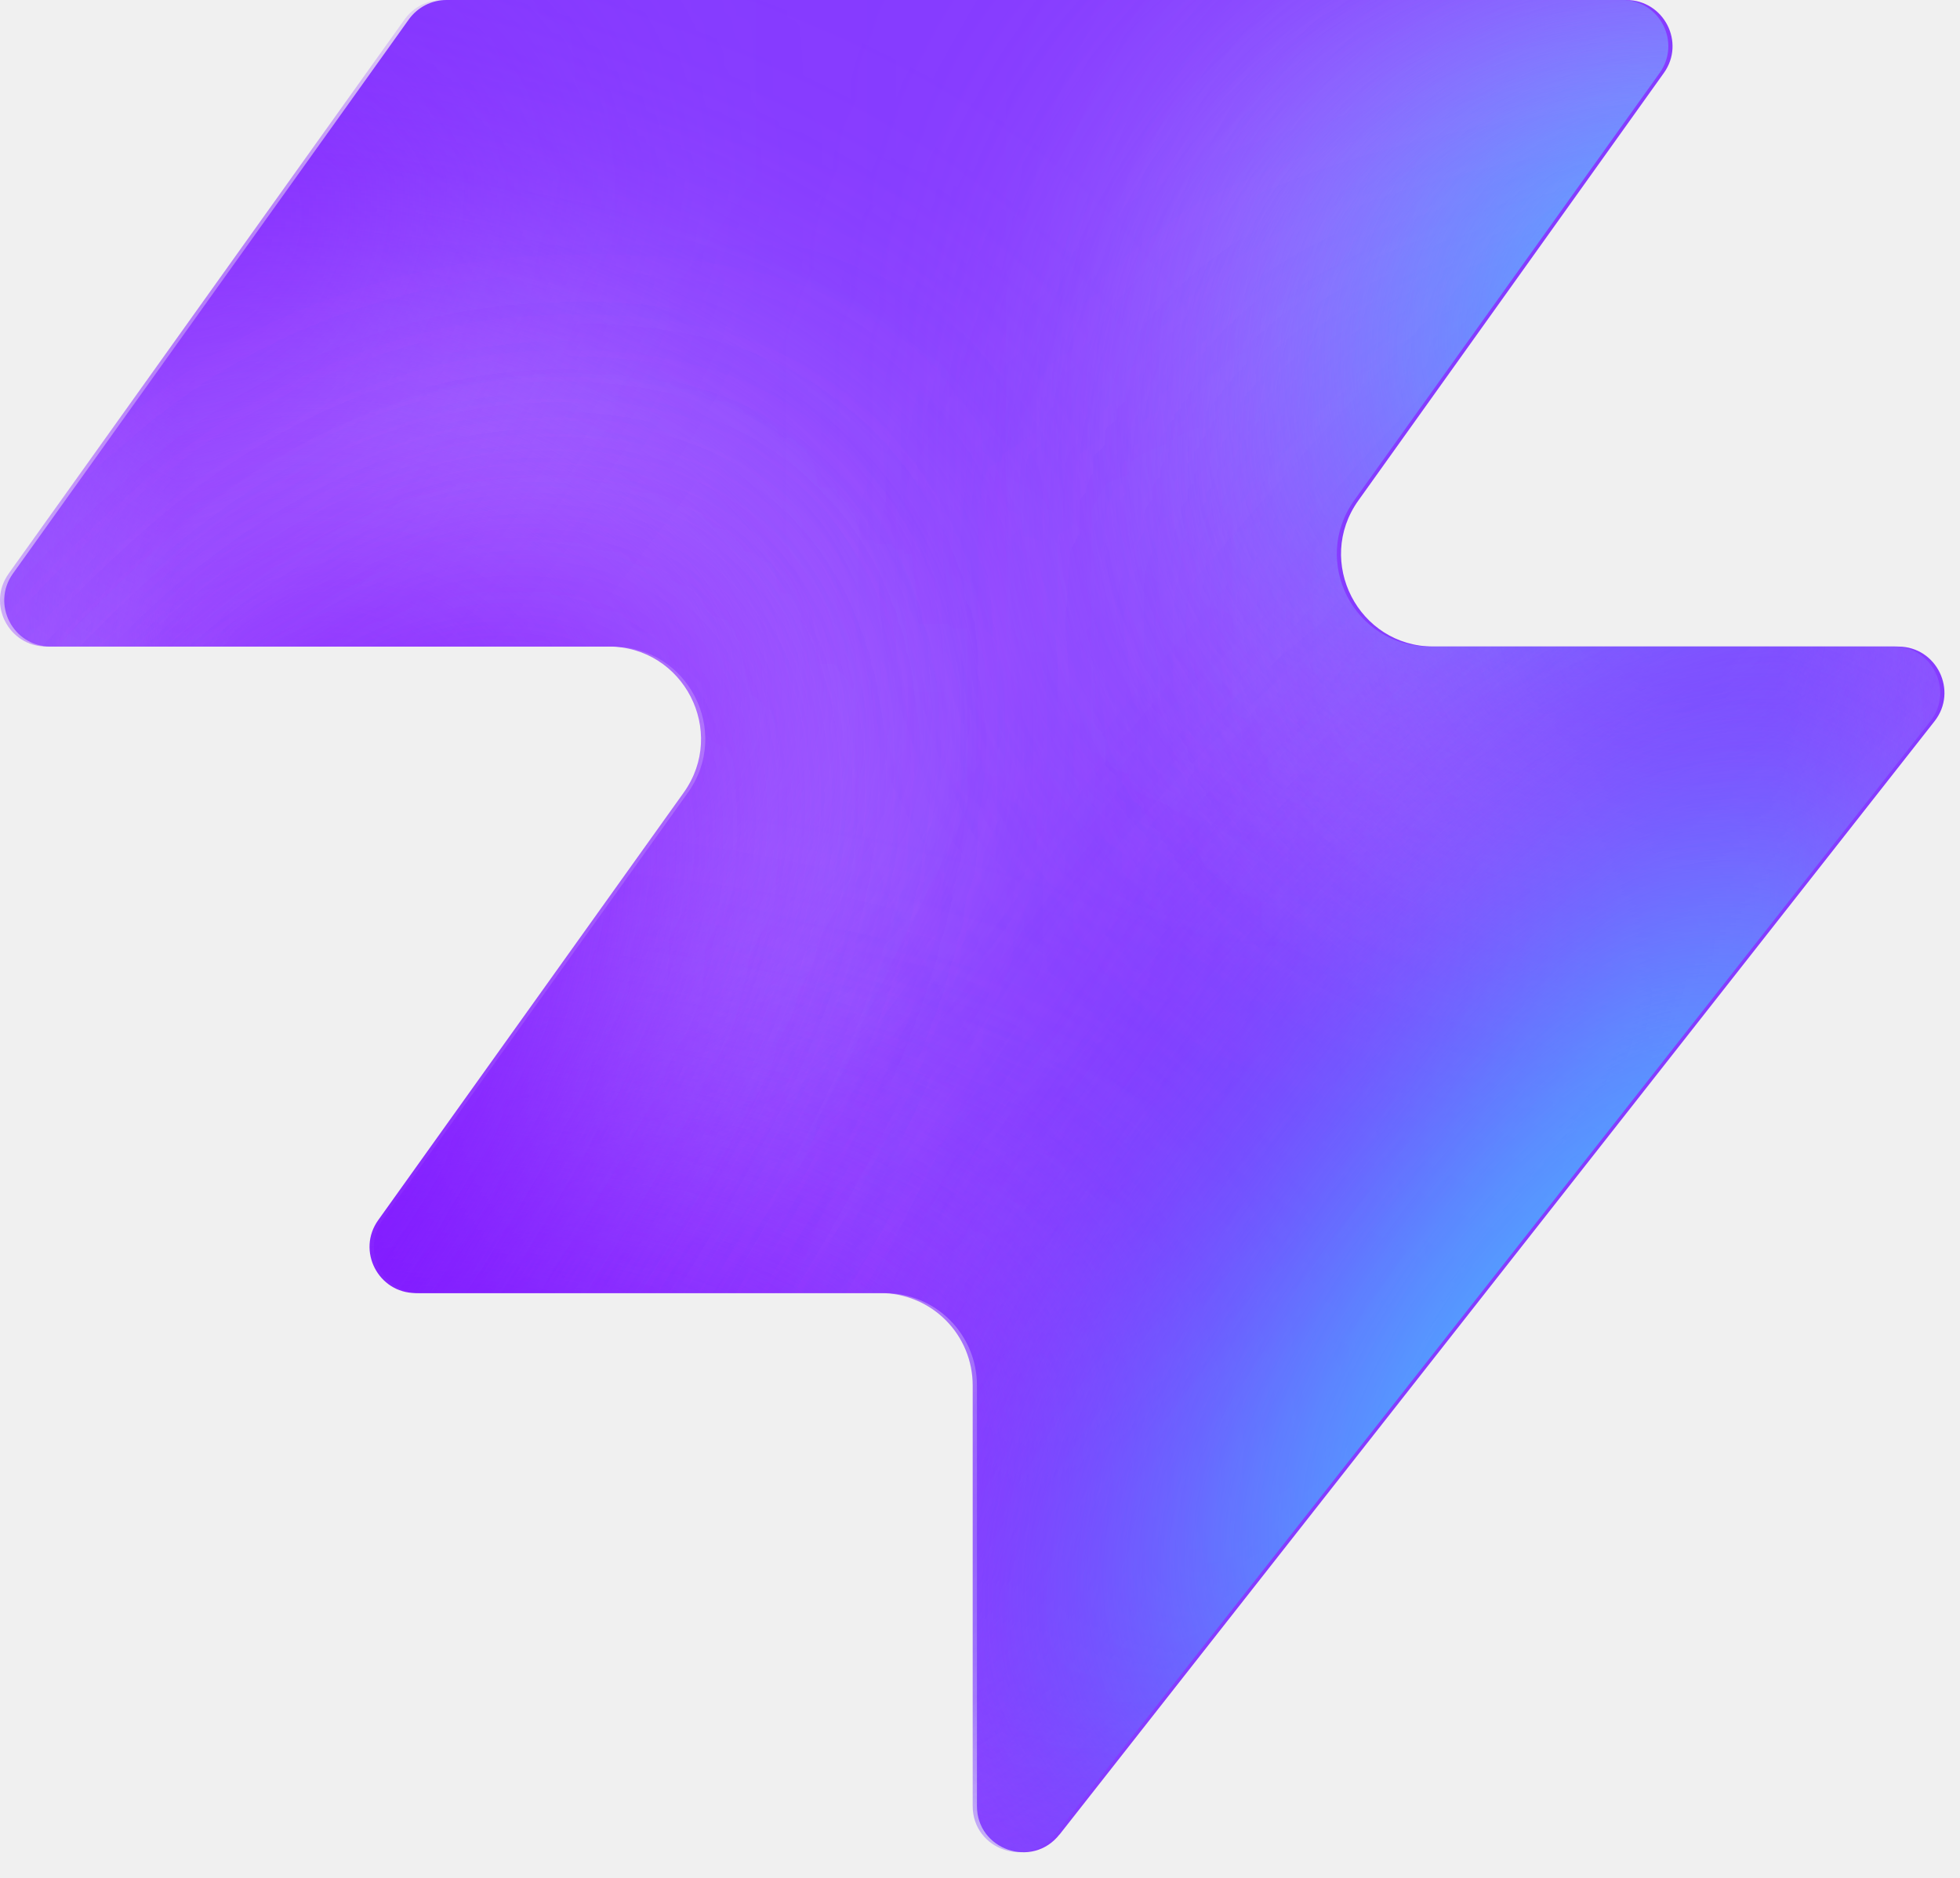
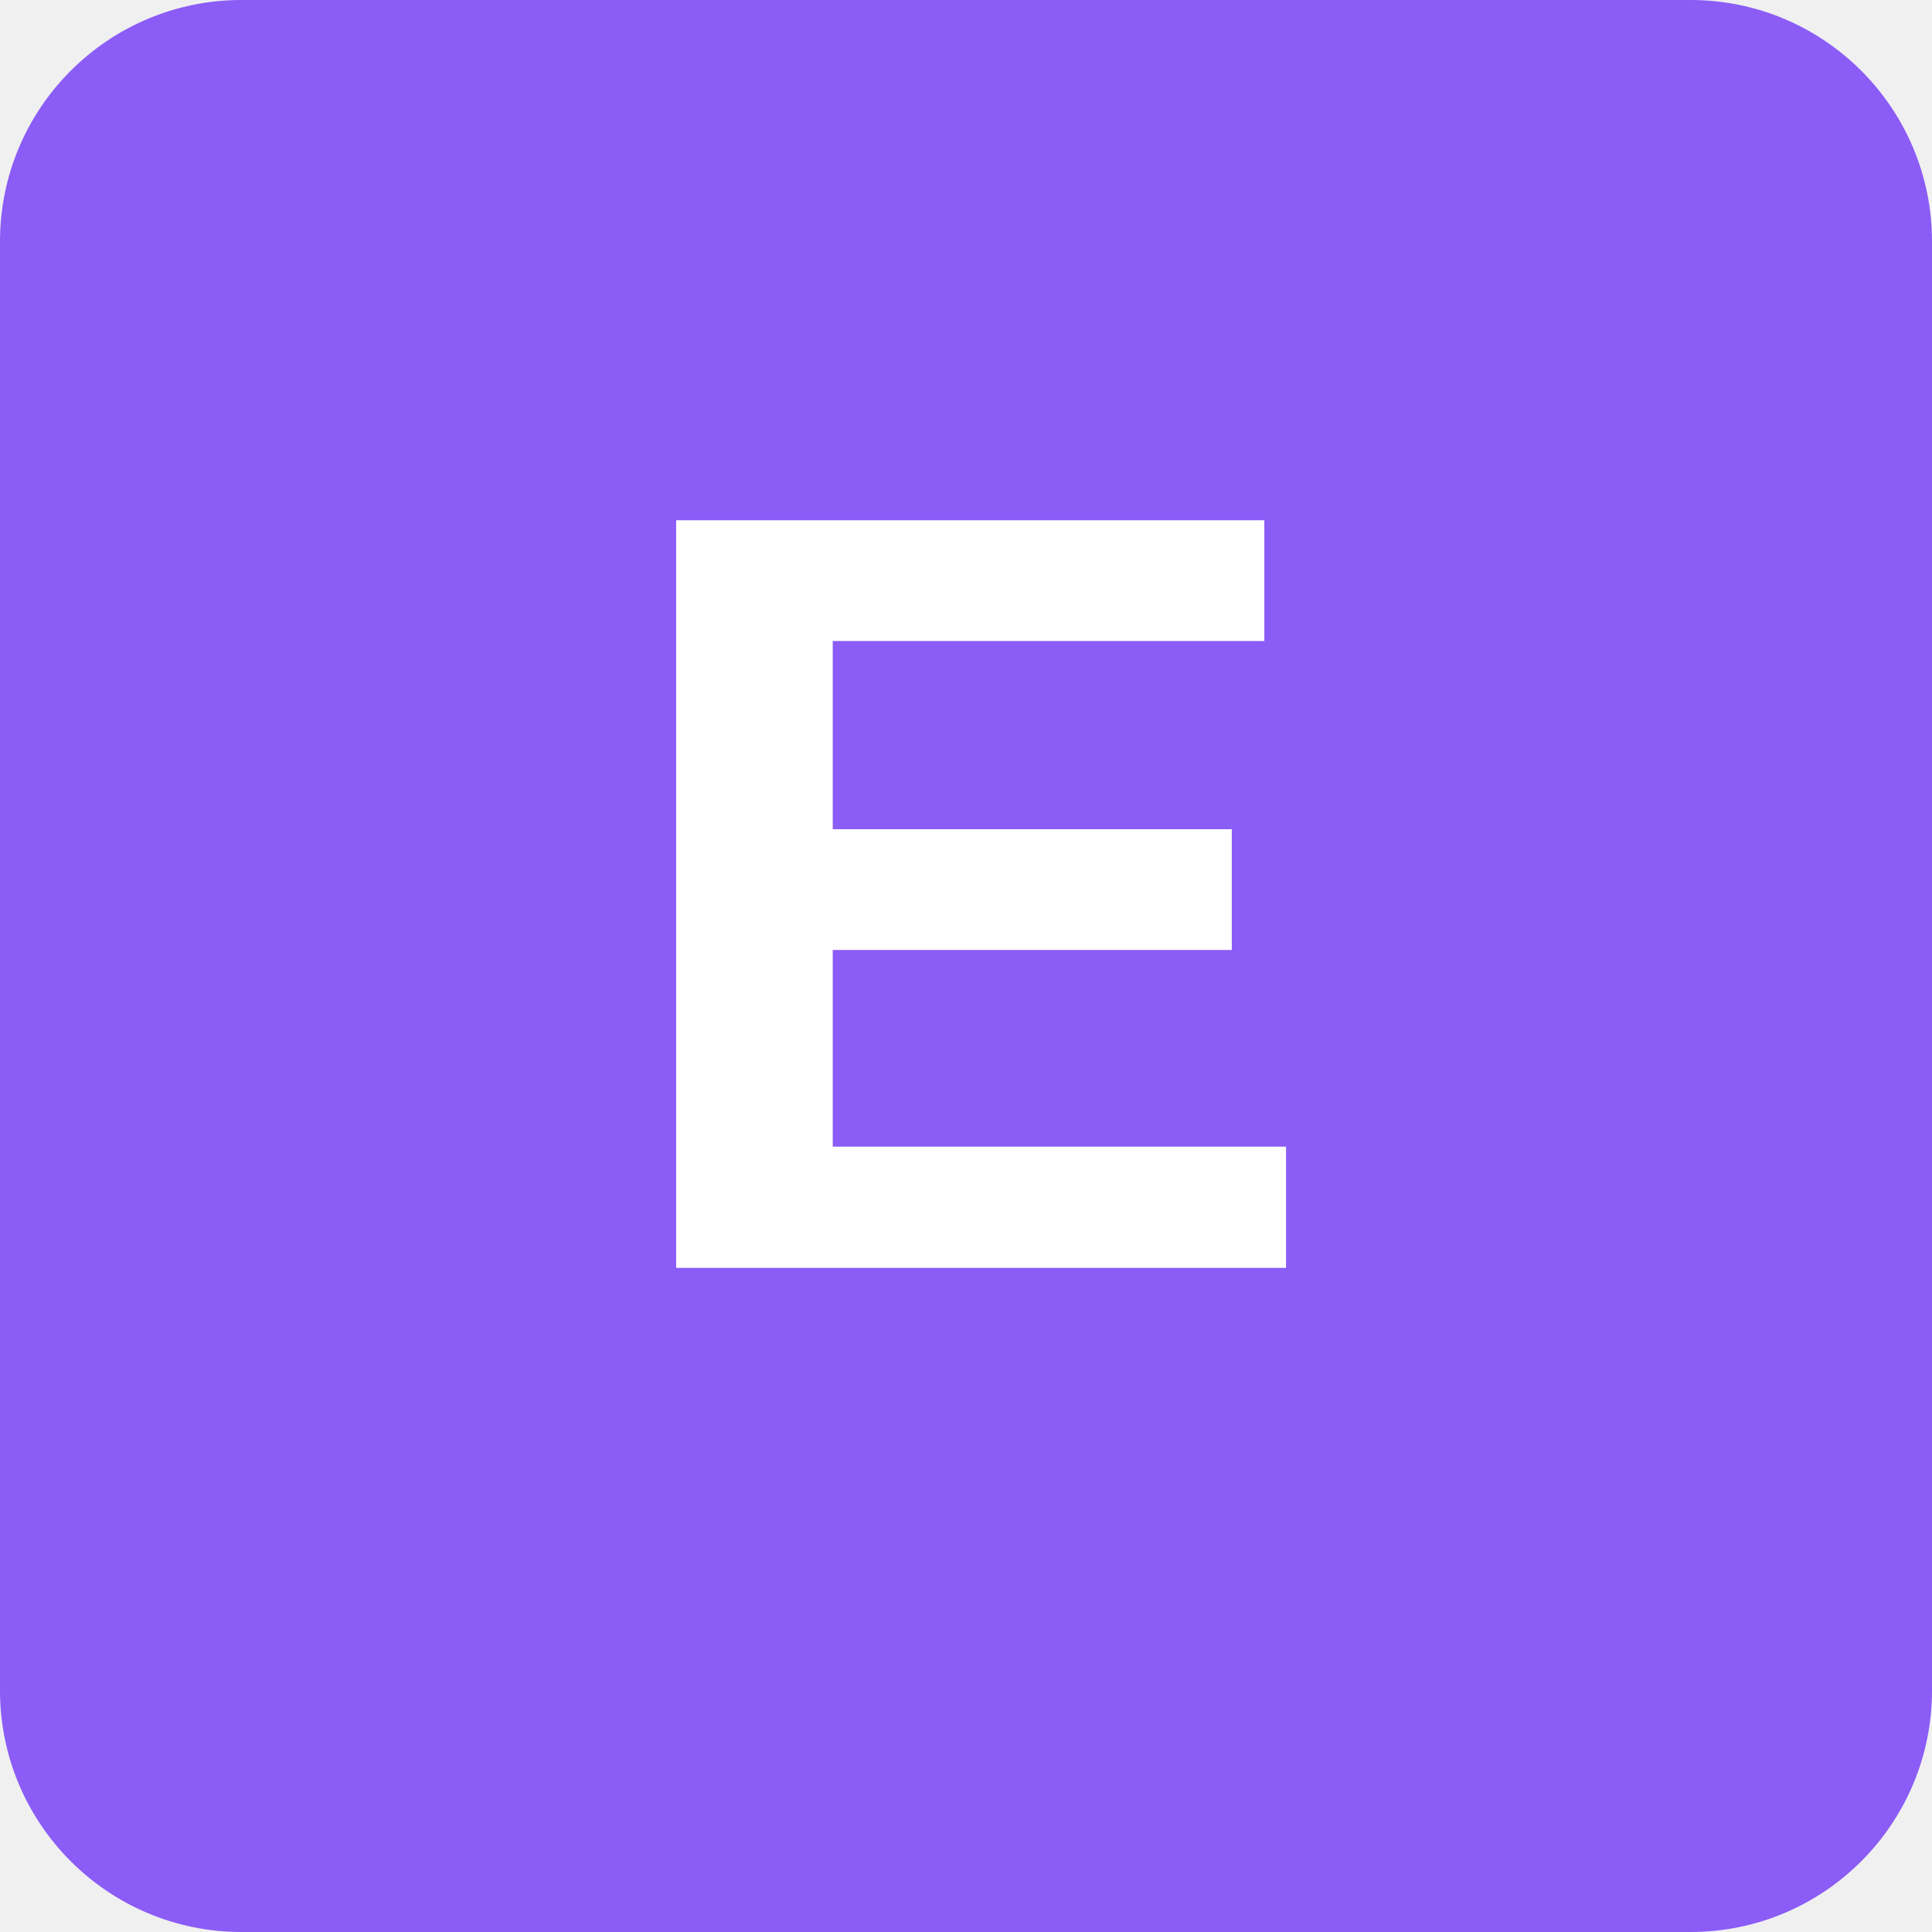
- <svg xmlns="http://www.w3.org/2000/svg" width="48" height="46" fill="none" viewBox="0 0 48 46">
-   <path fill="#863bff" d="M25.946 44.938c-.664.845-2.021.375-2.021-.698V33.937a2.26 2.26 0 0 0-2.262-2.262H10.287c-.92 0-1.456-1.04-.92-1.788l7.48-10.471c1.07-1.497 0-3.578-1.842-3.578H1.237c-.92 0-1.456-1.04-.92-1.788L10.013.474c.214-.297.556-.474.92-.474h28.894c.92 0 1.456 1.04.92 1.788l-7.48 10.471c-1.07 1.498 0 3.579 1.842 3.579h11.377c.943 0 1.473 1.088.89 1.83L25.947 44.94z" style="fill:#863bff;fill:color(display-p3 .525 .23 1);fill-opacity:1" />
-   <mask id="a" width="48" height="46" x="0" y="0" maskUnits="userSpaceOnUse" style="mask-type:alpha">
-     <path fill="#000" d="M25.842 44.938c-.664.844-2.021.375-2.021-.698V33.937a2.26 2.26 0 0 0-2.262-2.262H10.183c-.92 0-1.456-1.04-.92-1.788l7.48-10.471c1.07-1.498 0-3.579-1.842-3.579H1.133c-.92 0-1.456-1.04-.92-1.787L9.91.473c.214-.297.556-.474.92-.474h28.894c.92 0 1.456 1.04.92 1.788l-7.48 10.471c-1.07 1.498 0 3.578 1.842 3.578h11.377c.943 0 1.473 1.088.89 1.832L25.843 44.94z" style="fill:#000;fill-opacity:1" />
-   </mask>
-   <g mask="url(#a)">
-     <g filter="url(#b)">
-       <ellipse cx="5.508" cy="14.704" fill="#ede6ff" rx="5.508" ry="14.704" style="fill:#ede6ff;fill:color(display-p3 .927 .903 1);fill-opacity:1" transform="matrix(.00324 1 1 -.00324 -4.47 31.516)" />
-     </g>
-     <g filter="url(#c)">
-       <ellipse cx="10.399" cy="29.851" fill="#ede6ff" rx="10.399" ry="29.851" style="fill:#ede6ff;fill:color(display-p3 .927 .903 1);fill-opacity:1" transform="matrix(.00324 1 1 -.00324 -39.328 7.883)" />
-     </g>
-     <g filter="url(#d)">
-       <ellipse cx="5.508" cy="30.487" fill="#7e14ff" rx="5.508" ry="30.487" style="fill:#7e14ff;fill:color(display-p3 .492 .077 1);fill-opacity:1" transform="rotate(89.814 -25.913 -14.639)scale(1 -1)" />
-     </g>
-     <g filter="url(#e)">
-       <ellipse cx="5.508" cy="30.599" fill="#7e14ff" rx="5.508" ry="30.599" style="fill:#7e14ff;fill:color(display-p3 .492 .077 1);fill-opacity:1" transform="rotate(89.814 -32.644 -3.334)scale(1 -1)" />
-     </g>
-     <g filter="url(#f)">
-       <ellipse cx="5.508" cy="30.599" fill="#7e14ff" rx="5.508" ry="30.599" style="fill:#7e14ff;fill:color(display-p3 .492 .077 1);fill-opacity:1" transform="matrix(.00324 1 1 -.00324 -34.34 30.47)" />
-     </g>
-     <g filter="url(#g)">
-       <ellipse cx="14.072" cy="22.078" fill="#ede6ff" rx="14.072" ry="22.078" style="fill:#ede6ff;fill:color(display-p3 .927 .903 1);fill-opacity:1" transform="rotate(93.35 24.506 48.493)scale(-1 1)" />
-     </g>
-     <g filter="url(#h)">
-       <ellipse cx="3.47" cy="21.501" fill="#7e14ff" rx="3.47" ry="21.501" style="fill:#7e14ff;fill:color(display-p3 .492 .077 1);fill-opacity:1" transform="rotate(89.009 28.708 47.59)scale(-1 1)" />
-     </g>
-     <g filter="url(#i)">
-       <ellipse cx="3.47" cy="21.501" fill="#7e14ff" rx="3.47" ry="21.501" style="fill:#7e14ff;fill:color(display-p3 .492 .077 1);fill-opacity:1" transform="rotate(89.009 28.708 47.59)scale(-1 1)" />
-     </g>
-     <g filter="url(#j)">
-       <ellipse cx=".387" cy="8.972" fill="#7e14ff" rx="4.407" ry="29.108" style="fill:#7e14ff;fill:color(display-p3 .492 .077 1);fill-opacity:1" transform="rotate(39.51 .387 8.972)" />
-     </g>
-     <g filter="url(#k)">
-       <ellipse cx="47.523" cy="-6.092" fill="#7e14ff" rx="4.407" ry="29.108" style="fill:#7e14ff;fill:color(display-p3 .492 .077 1);fill-opacity:1" transform="rotate(37.892 47.523 -6.092)" />
-     </g>
-     <g filter="url(#l)">
-       <ellipse cx="41.412" cy="6.333" fill="#47bfff" rx="5.971" ry="9.665" style="fill:#47bfff;fill:color(display-p3 .28 .748 1);fill-opacity:1" transform="rotate(37.892 41.412 6.333)" />
-     </g>
-     <g filter="url(#m)">
-       <ellipse cx="-1.879" cy="38.332" fill="#7e14ff" rx="4.407" ry="29.108" style="fill:#7e14ff;fill:color(display-p3 .492 .077 1);fill-opacity:1" transform="rotate(37.892 -1.88 38.332)" />
-     </g>
-     <g filter="url(#n)">
-       <ellipse cx="-1.879" cy="38.332" fill="#7e14ff" rx="4.407" ry="29.108" style="fill:#7e14ff;fill:color(display-p3 .492 .077 1);fill-opacity:1" transform="rotate(37.892 -1.88 38.332)" />
-     </g>
-     <g filter="url(#o)">
-       <ellipse cx="35.651" cy="29.907" fill="#7e14ff" rx="4.407" ry="29.108" style="fill:#7e14ff;fill:color(display-p3 .492 .077 1);fill-opacity:1" transform="rotate(37.892 35.651 29.907)" />
-     </g>
-     <g filter="url(#p)">
-       <ellipse cx="38.418" cy="32.4" fill="#47bfff" rx="5.971" ry="15.297" style="fill:#47bfff;fill:color(display-p3 .28 .748 1);fill-opacity:1" transform="rotate(37.892 38.418 32.4)" />
-     </g>
-   </g>
-   <defs>
-     <filter id="b" width="60.045" height="41.654" x="-19.77" y="16.149" color-interpolation-filters="sRGB" filterUnits="userSpaceOnUse">
-       <feFlood flood-opacity="0" result="BackgroundImageFix" />
-       <feBlend in="SourceGraphic" in2="BackgroundImageFix" result="shape" />
-       <feGaussianBlur result="effect1_foregroundBlur_2002_17158" stdDeviation="7.659" />
-     </filter>
-     <filter id="c" width="90.34" height="51.437" x="-54.613" y="-7.533" color-interpolation-filters="sRGB" filterUnits="userSpaceOnUse">
-       <feFlood flood-opacity="0" result="BackgroundImageFix" />
-       <feBlend in="SourceGraphic" in2="BackgroundImageFix" result="shape" />
-       <feGaussianBlur result="effect1_foregroundBlur_2002_17158" stdDeviation="7.659" />
-     </filter>
-     <filter id="d" width="79.355" height="29.4" x="-49.64" y="2.03" color-interpolation-filters="sRGB" filterUnits="userSpaceOnUse">
-       <feFlood flood-opacity="0" result="BackgroundImageFix" />
-       <feBlend in="SourceGraphic" in2="BackgroundImageFix" result="shape" />
-       <feGaussianBlur result="effect1_foregroundBlur_2002_17158" stdDeviation="4.596" />
-     </filter>
-     <filter id="e" width="79.579" height="29.4" x="-45.045" y="20.029" color-interpolation-filters="sRGB" filterUnits="userSpaceOnUse">
-       <feFlood flood-opacity="0" result="BackgroundImageFix" />
-       <feBlend in="SourceGraphic" in2="BackgroundImageFix" result="shape" />
-       <feGaussianBlur result="effect1_foregroundBlur_2002_17158" stdDeviation="4.596" />
-     </filter>
-     <filter id="f" width="79.579" height="29.4" x="-43.513" y="21.178" color-interpolation-filters="sRGB" filterUnits="userSpaceOnUse">
-       <feFlood flood-opacity="0" result="BackgroundImageFix" />
-       <feBlend in="SourceGraphic" in2="BackgroundImageFix" result="shape" />
-       <feGaussianBlur result="effect1_foregroundBlur_2002_17158" stdDeviation="4.596" />
-     </filter>
-     <filter id="g" width="74.749" height="58.852" x="15.756" y="-17.901" color-interpolation-filters="sRGB" filterUnits="userSpaceOnUse">
-       <feFlood flood-opacity="0" result="BackgroundImageFix" />
-       <feBlend in="SourceGraphic" in2="BackgroundImageFix" result="shape" />
-       <feGaussianBlur result="effect1_foregroundBlur_2002_17158" stdDeviation="7.659" />
-     </filter>
-     <filter id="h" width="61.377" height="25.362" x="23.548" y="2.284" color-interpolation-filters="sRGB" filterUnits="userSpaceOnUse">
-       <feFlood flood-opacity="0" result="BackgroundImageFix" />
-       <feBlend in="SourceGraphic" in2="BackgroundImageFix" result="shape" />
-       <feGaussianBlur result="effect1_foregroundBlur_2002_17158" stdDeviation="4.596" />
-     </filter>
-     <filter id="i" width="61.377" height="25.362" x="23.548" y="2.284" color-interpolation-filters="sRGB" filterUnits="userSpaceOnUse">
-       <feFlood flood-opacity="0" result="BackgroundImageFix" />
-       <feBlend in="SourceGraphic" in2="BackgroundImageFix" result="shape" />
-       <feGaussianBlur result="effect1_foregroundBlur_2002_17158" stdDeviation="4.596" />
-     </filter>
-     <filter id="j" width="56.045" height="63.649" x="-27.636" y="-22.853" color-interpolation-filters="sRGB" filterUnits="userSpaceOnUse">
-       <feFlood flood-opacity="0" result="BackgroundImageFix" />
-       <feBlend in="SourceGraphic" in2="BackgroundImageFix" result="shape" />
-       <feGaussianBlur result="effect1_foregroundBlur_2002_17158" stdDeviation="4.596" />
-     </filter>
-     <filter id="k" width="54.814" height="64.646" x="20.116" y="-38.415" color-interpolation-filters="sRGB" filterUnits="userSpaceOnUse">
-       <feFlood flood-opacity="0" result="BackgroundImageFix" />
-       <feBlend in="SourceGraphic" in2="BackgroundImageFix" result="shape" />
-       <feGaussianBlur result="effect1_foregroundBlur_2002_17158" stdDeviation="4.596" />
-     </filter>
-     <filter id="l" width="33.541" height="35.313" x="24.641" y="-11.323" color-interpolation-filters="sRGB" filterUnits="userSpaceOnUse">
-       <feFlood flood-opacity="0" result="BackgroundImageFix" />
-       <feBlend in="SourceGraphic" in2="BackgroundImageFix" result="shape" />
-       <feGaussianBlur result="effect1_foregroundBlur_2002_17158" stdDeviation="4.596" />
-     </filter>
-     <filter id="m" width="54.814" height="64.646" x="-29.286" y="6.009" color-interpolation-filters="sRGB" filterUnits="userSpaceOnUse">
-       <feFlood flood-opacity="0" result="BackgroundImageFix" />
-       <feBlend in="SourceGraphic" in2="BackgroundImageFix" result="shape" />
-       <feGaussianBlur result="effect1_foregroundBlur_2002_17158" stdDeviation="4.596" />
-     </filter>
-     <filter id="n" width="54.814" height="64.646" x="-29.286" y="6.009" color-interpolation-filters="sRGB" filterUnits="userSpaceOnUse">
-       <feFlood flood-opacity="0" result="BackgroundImageFix" />
-       <feBlend in="SourceGraphic" in2="BackgroundImageFix" result="shape" />
-       <feGaussianBlur result="effect1_foregroundBlur_2002_17158" stdDeviation="4.596" />
-     </filter>
-     <filter id="o" width="54.814" height="64.646" x="8.244" y="-2.416" color-interpolation-filters="sRGB" filterUnits="userSpaceOnUse">
-       <feFlood flood-opacity="0" result="BackgroundImageFix" />
-       <feBlend in="SourceGraphic" in2="BackgroundImageFix" result="shape" />
-       <feGaussianBlur result="effect1_foregroundBlur_2002_17158" stdDeviation="4.596" />
-     </filter>
-     <filter id="p" width="39.409" height="43.623" x="18.713" y="10.588" color-interpolation-filters="sRGB" filterUnits="userSpaceOnUse">
-       <feFlood flood-opacity="0" result="BackgroundImageFix" />
-       <feBlend in="SourceGraphic" in2="BackgroundImageFix" result="shape" />
-       <feGaussianBlur result="effect1_foregroundBlur_2002_17158" stdDeviation="4.596" />
-     </filter>
-   </defs>
+ <svg xmlns="http://www.w3.org/2000/svg" viewBox="0 0 64 64">
+   <rect width="64" height="64" rx="8" fill="#8B5CF6" />
+   <text x="32" y="42" font-size="36" font-weight="bold" text-anchor="middle" fill="white" font-family="Arial, sans-serif">E</text>
</svg>
